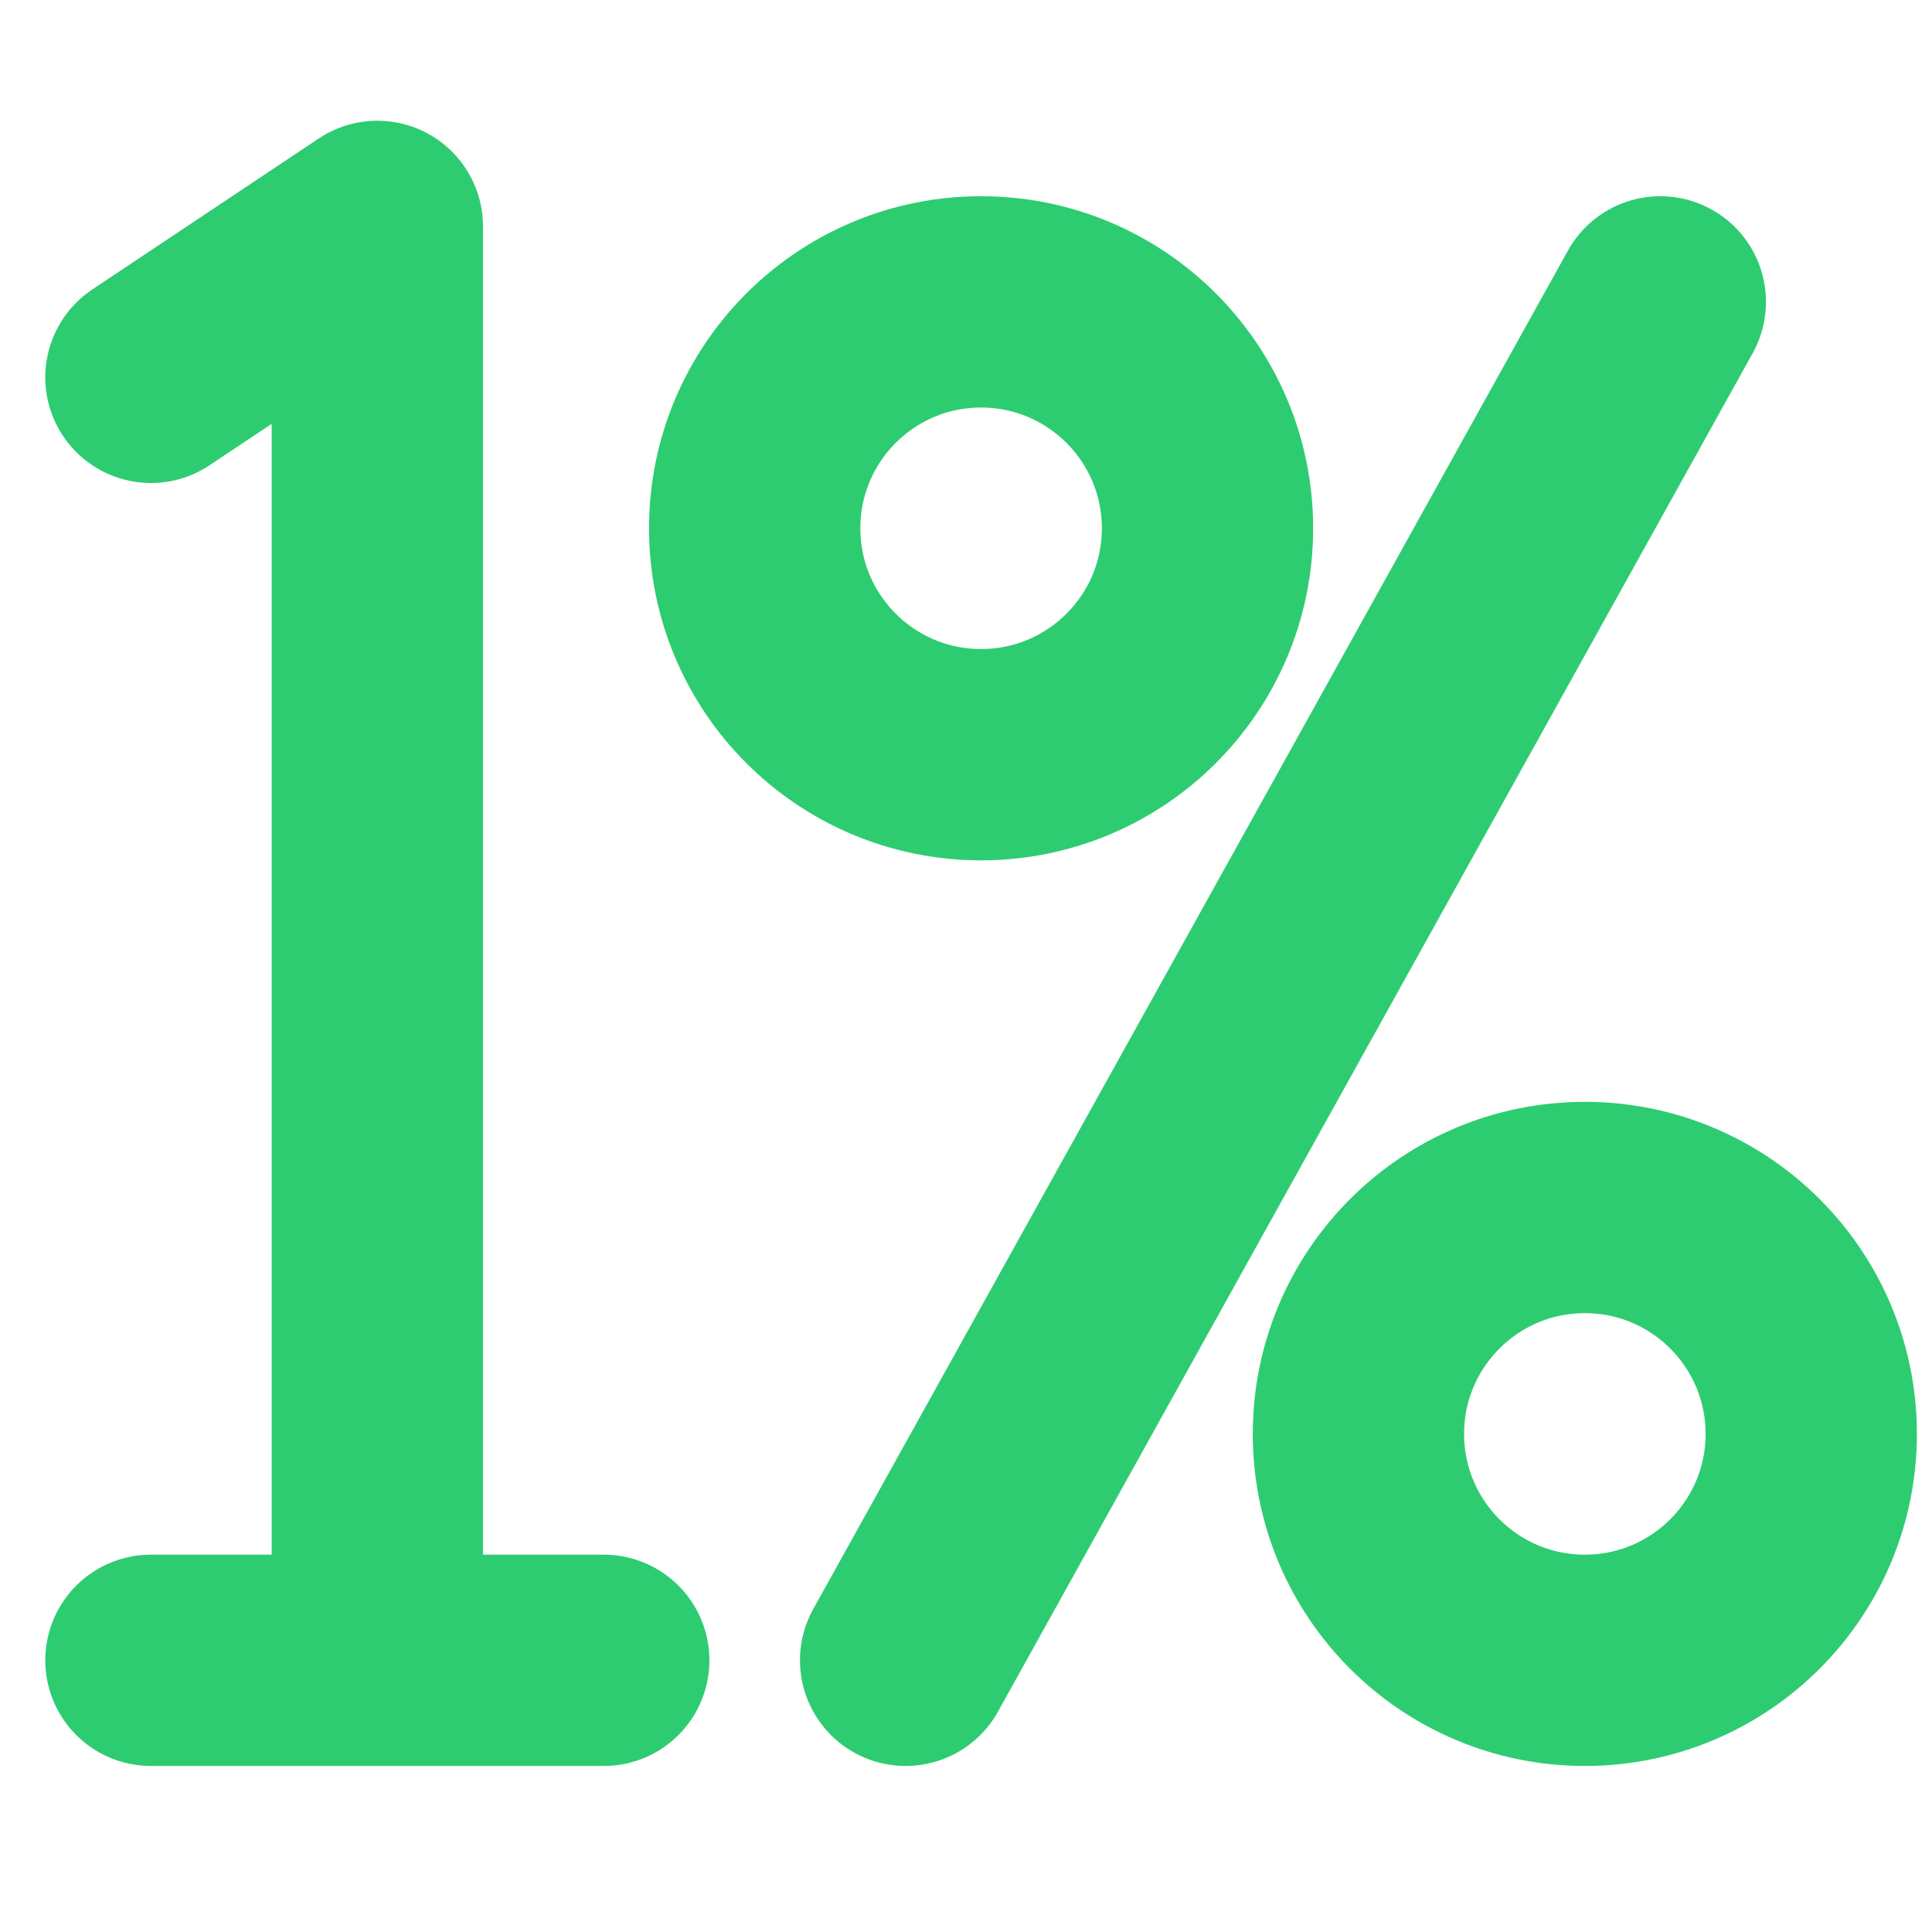
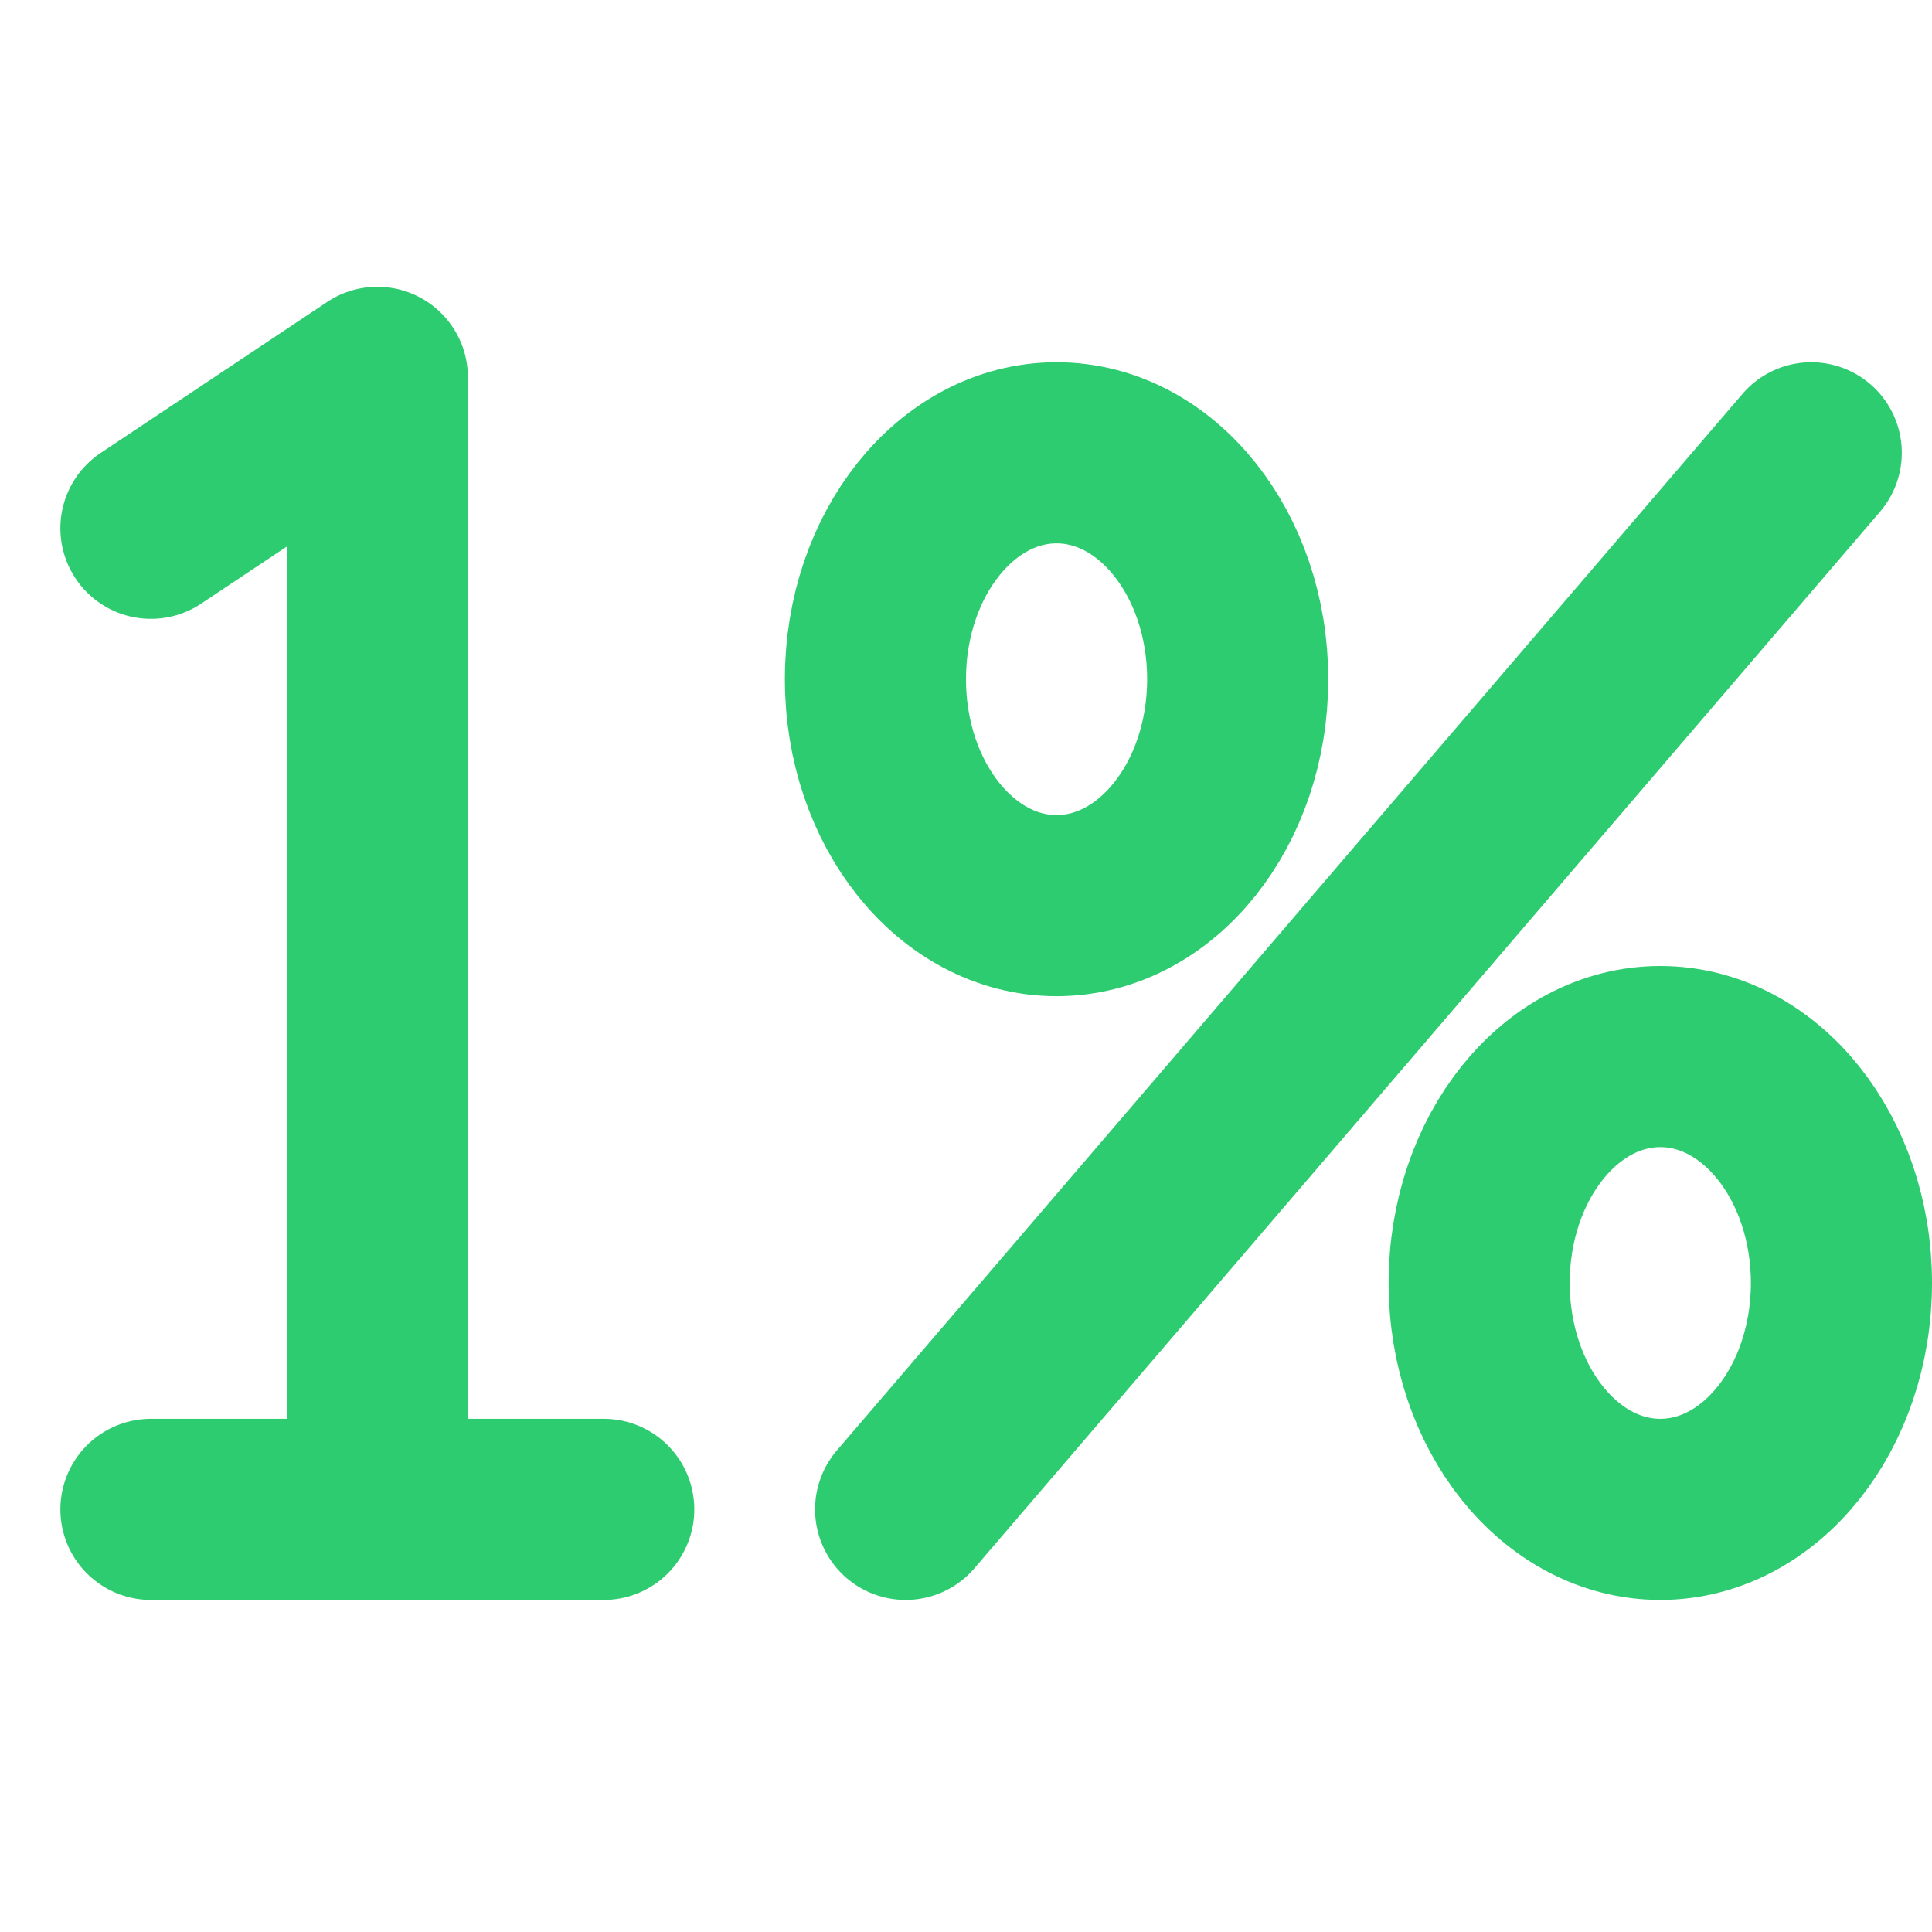
<svg xmlns="http://www.w3.org/2000/svg" viewBox="0 0 128 128">
-   <g fill="none" stroke="#2ECC71" stroke-linecap="round" stroke-linejoin="round" stroke-width="14">
-     <path d="m10 25 15-10v90" />
-     <line x1="10" x2="40" y1="110" y2="110" />
-     <circle cx="65" cy="35" r="15" />
-     <circle cx="105" cy="95" r="15" />
-     <line x1="60" x2="110" y1="110" y2="20" />
+   <g fill="none" stroke="#2ecc71" stroke-linecap="round" stroke-linejoin="round" stroke-width="12">
+     <path d="m10 35 15-10v75m-15 0h30" />
+     <ellipse cx="70" cy="45" rx="12" ry="15" />
+     <ellipse cx="110" cy="85" rx="12" ry="15" />
+     <path d="m60 100 60-70" />
  </g>
</svg>
